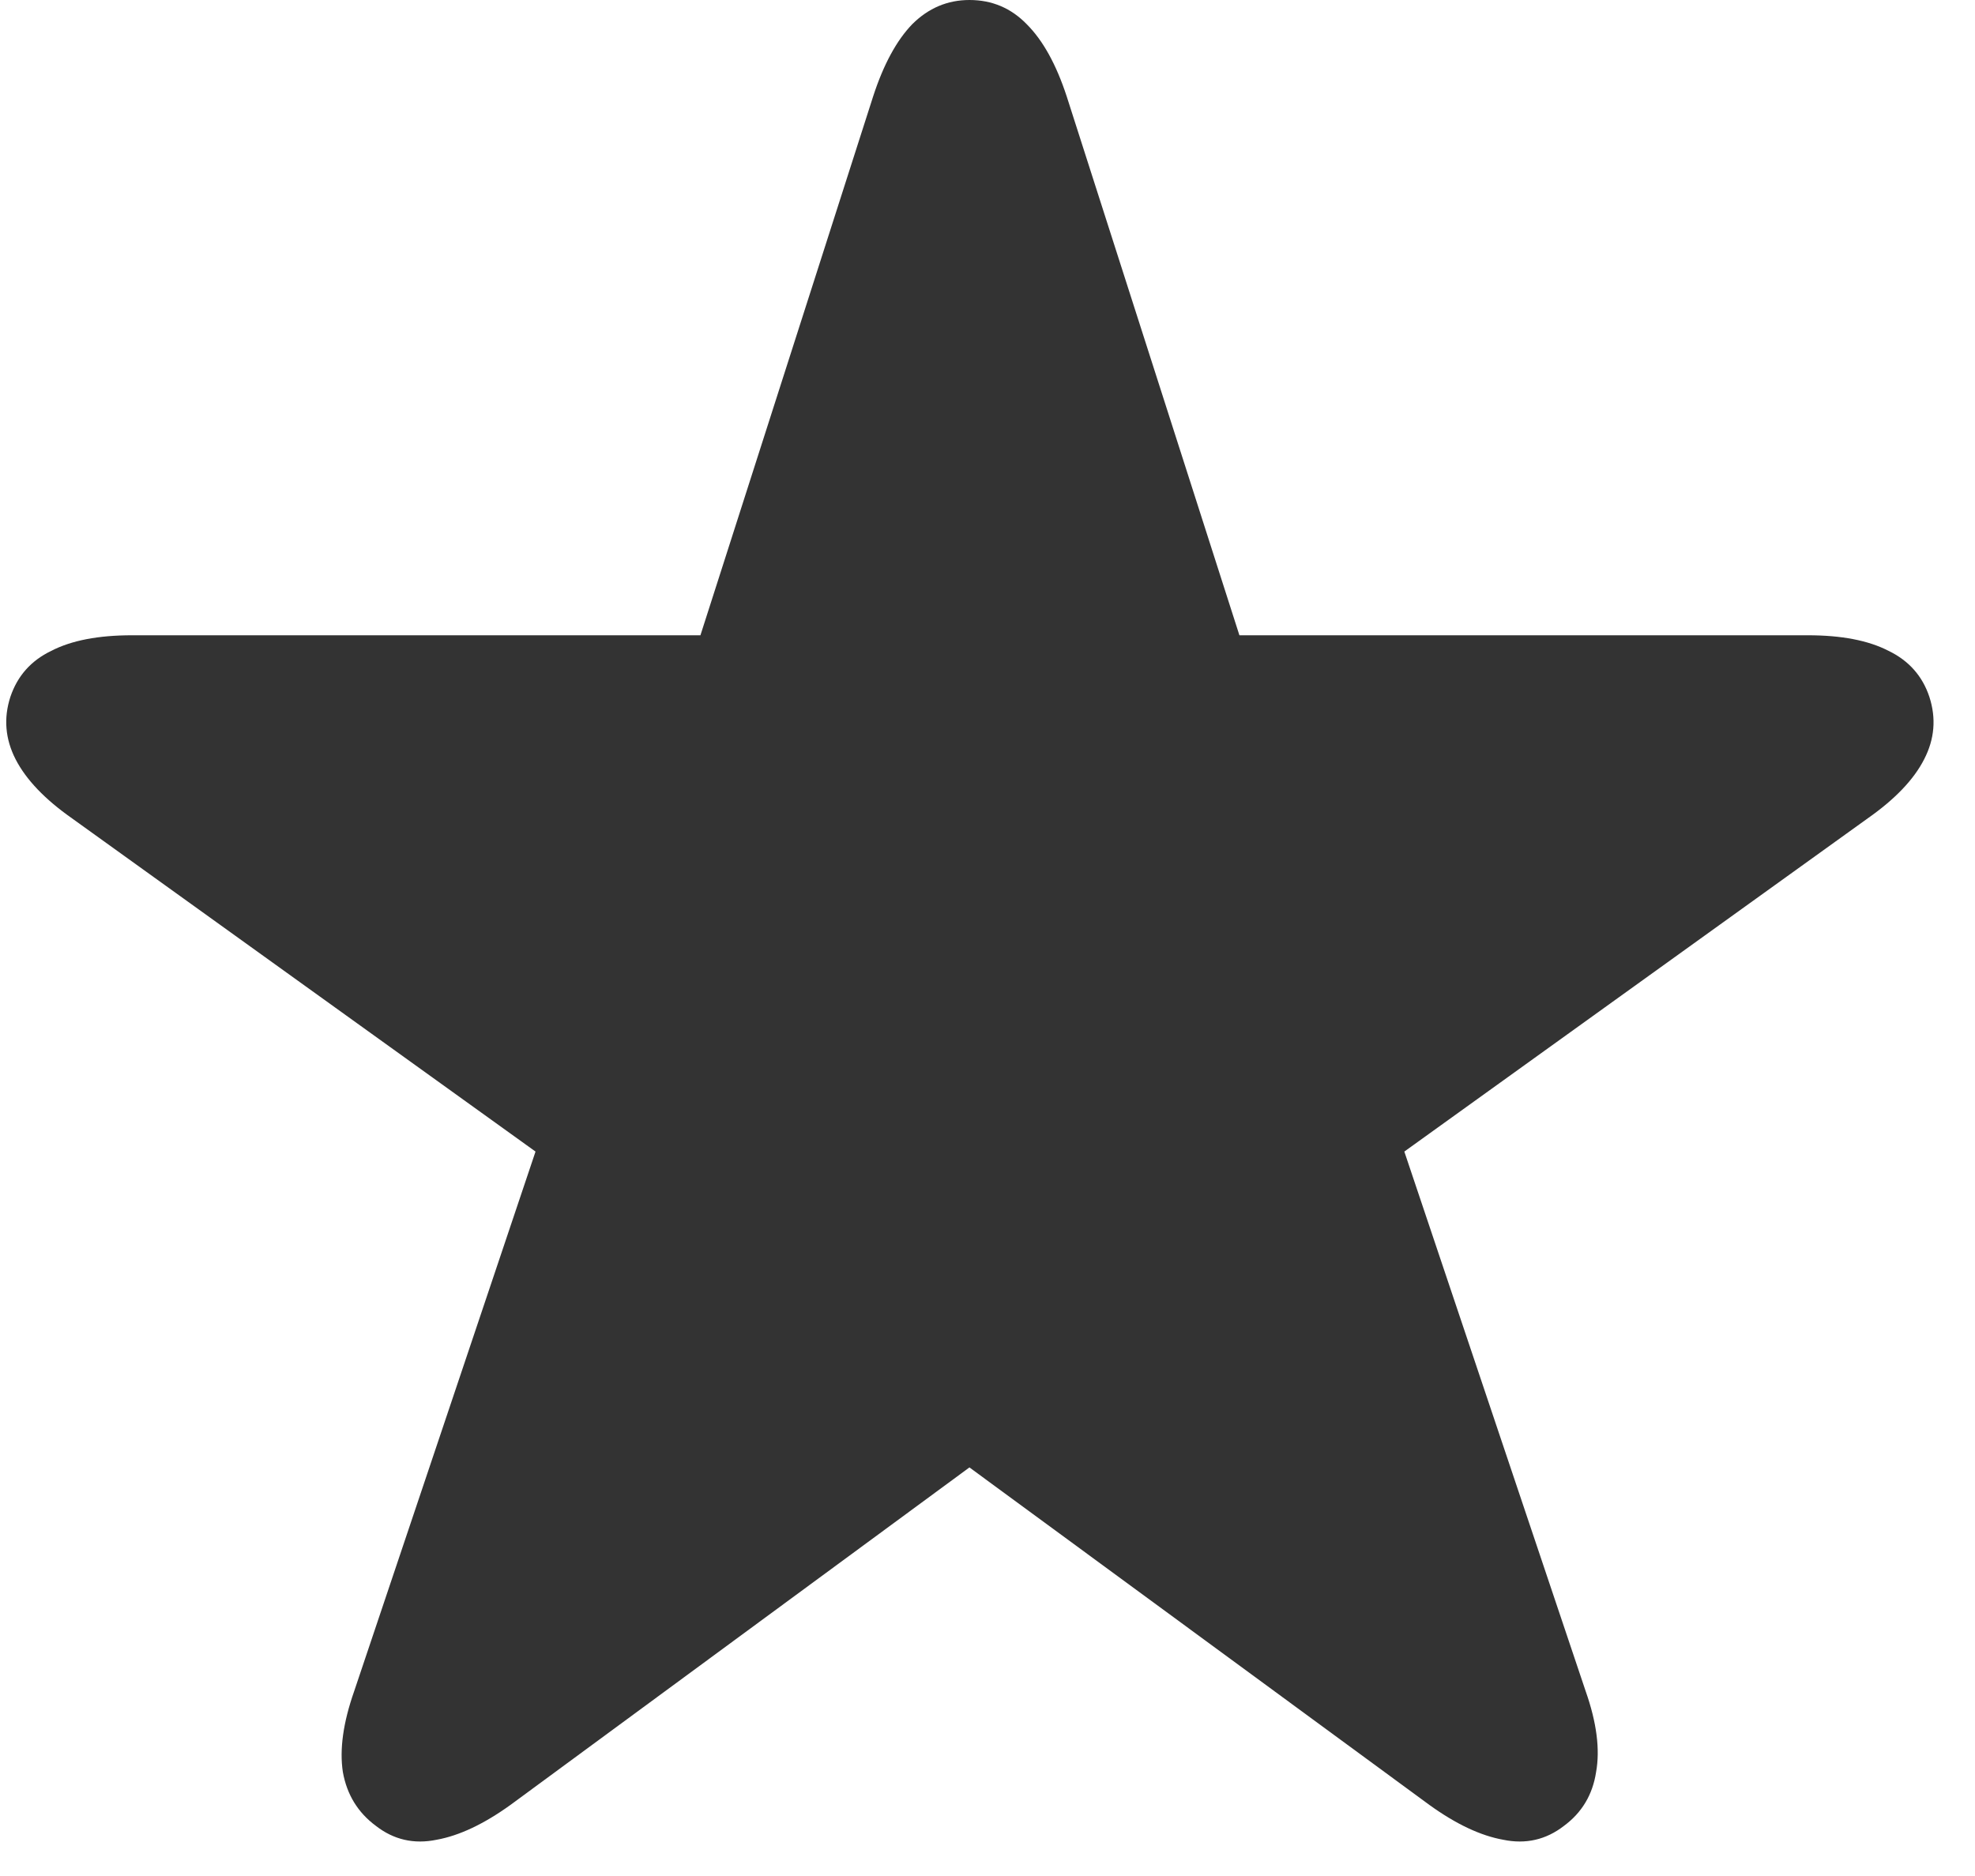
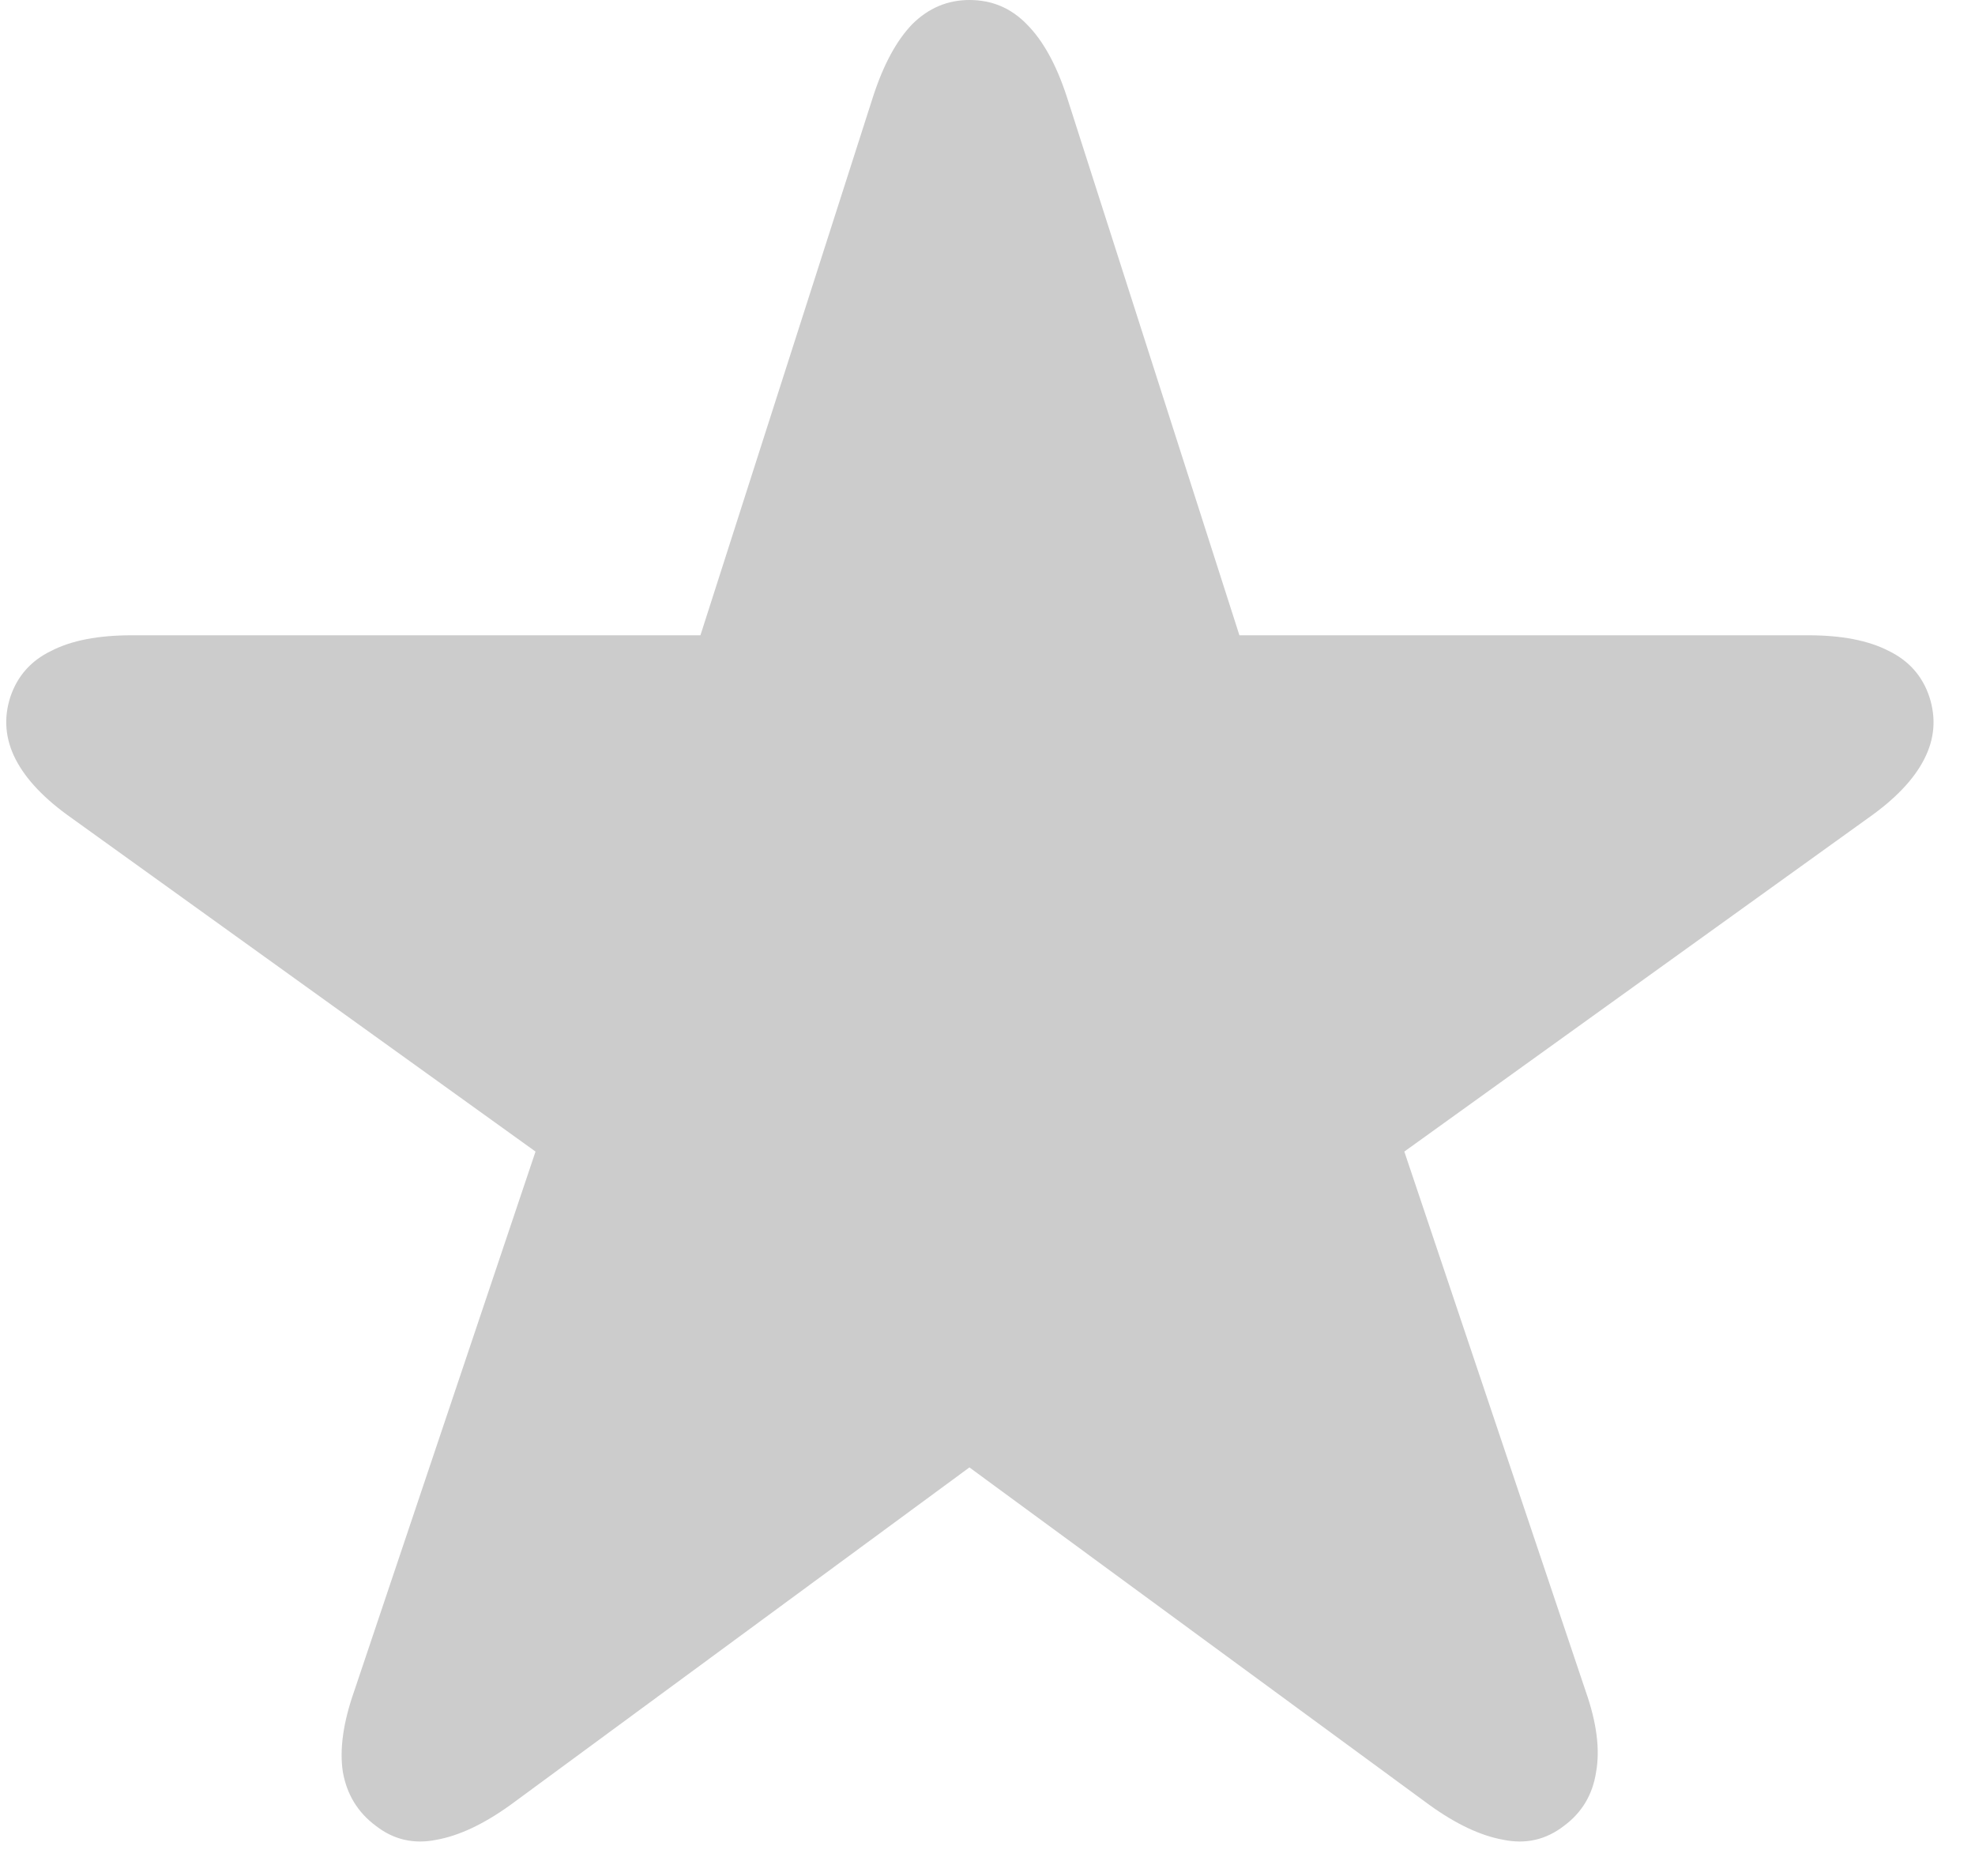
<svg xmlns="http://www.w3.org/2000/svg" width="20" height="19" viewBox="0 0 20 19" fill="none">
  <g>
-     <path d="M3.806 18.492C3.624 18.357 3.513 18.176 3.472 17.947C3.437 17.719 3.475 17.446 3.586 17.13L5.423 11.663L0.729 8.288C0.454 8.095 0.264 7.896 0.158 7.69C0.053 7.485 0.035 7.274 0.105 7.058C0.176 6.847 0.313 6.691 0.519 6.592C0.724 6.486 0.996 6.434 1.336 6.434H7.093L8.842 0.976C8.947 0.653 9.079 0.41 9.237 0.246C9.401 0.082 9.595 0 9.817 0C10.046 0 10.239 0.082 10.398 0.246C10.562 0.41 10.696 0.653 10.802 0.976L12.551 6.434H18.308C18.648 6.434 18.92 6.486 19.125 6.592C19.33 6.691 19.468 6.847 19.538 7.058C19.608 7.274 19.591 7.485 19.485 7.69C19.38 7.896 19.189 8.095 18.914 8.288L14.221 11.663L16.058 17.13C16.169 17.446 16.204 17.719 16.163 17.947C16.128 18.176 16.02 18.357 15.838 18.492C15.656 18.633 15.451 18.68 15.223 18.633C14.994 18.592 14.745 18.475 14.476 18.281L9.817 14.862L5.168 18.281C4.898 18.475 4.649 18.592 4.421 18.633C4.192 18.68 3.987 18.633 3.806 18.492Z" fill="#333333" />
+     <path d="M3.806 18.492C3.624 18.357 3.513 18.176 3.472 17.947C3.437 17.719 3.475 17.446 3.586 17.13L5.423 11.663L0.729 8.288C0.454 8.095 0.264 7.896 0.158 7.69C0.053 7.485 0.035 7.274 0.105 7.058C0.176 6.847 0.313 6.691 0.519 6.592C0.724 6.486 0.996 6.434 1.336 6.434H7.093L8.842 0.976C8.947 0.653 9.079 0.41 9.237 0.246C9.401 0.082 9.595 0 9.817 0C10.046 0 10.239 0.082 10.398 0.246C10.562 0.41 10.696 0.653 10.802 0.976L12.551 6.434H18.308C18.648 6.434 18.92 6.486 19.125 6.592C19.33 6.691 19.468 6.847 19.538 7.058C19.608 7.274 19.591 7.485 19.485 7.69C19.38 7.896 19.189 8.095 18.914 8.288L14.221 11.663L16.058 17.13C16.169 17.446 16.204 17.719 16.163 17.947C16.128 18.176 16.02 18.357 15.838 18.492C15.656 18.633 15.451 18.68 15.223 18.633C14.994 18.592 14.745 18.475 14.476 18.281L9.817 14.862L5.168 18.281C4.898 18.475 4.649 18.592 4.421 18.633C4.192 18.68 3.987 18.633 3.806 18.492Z" fill="#cccccc" />
  </g>
</svg>
